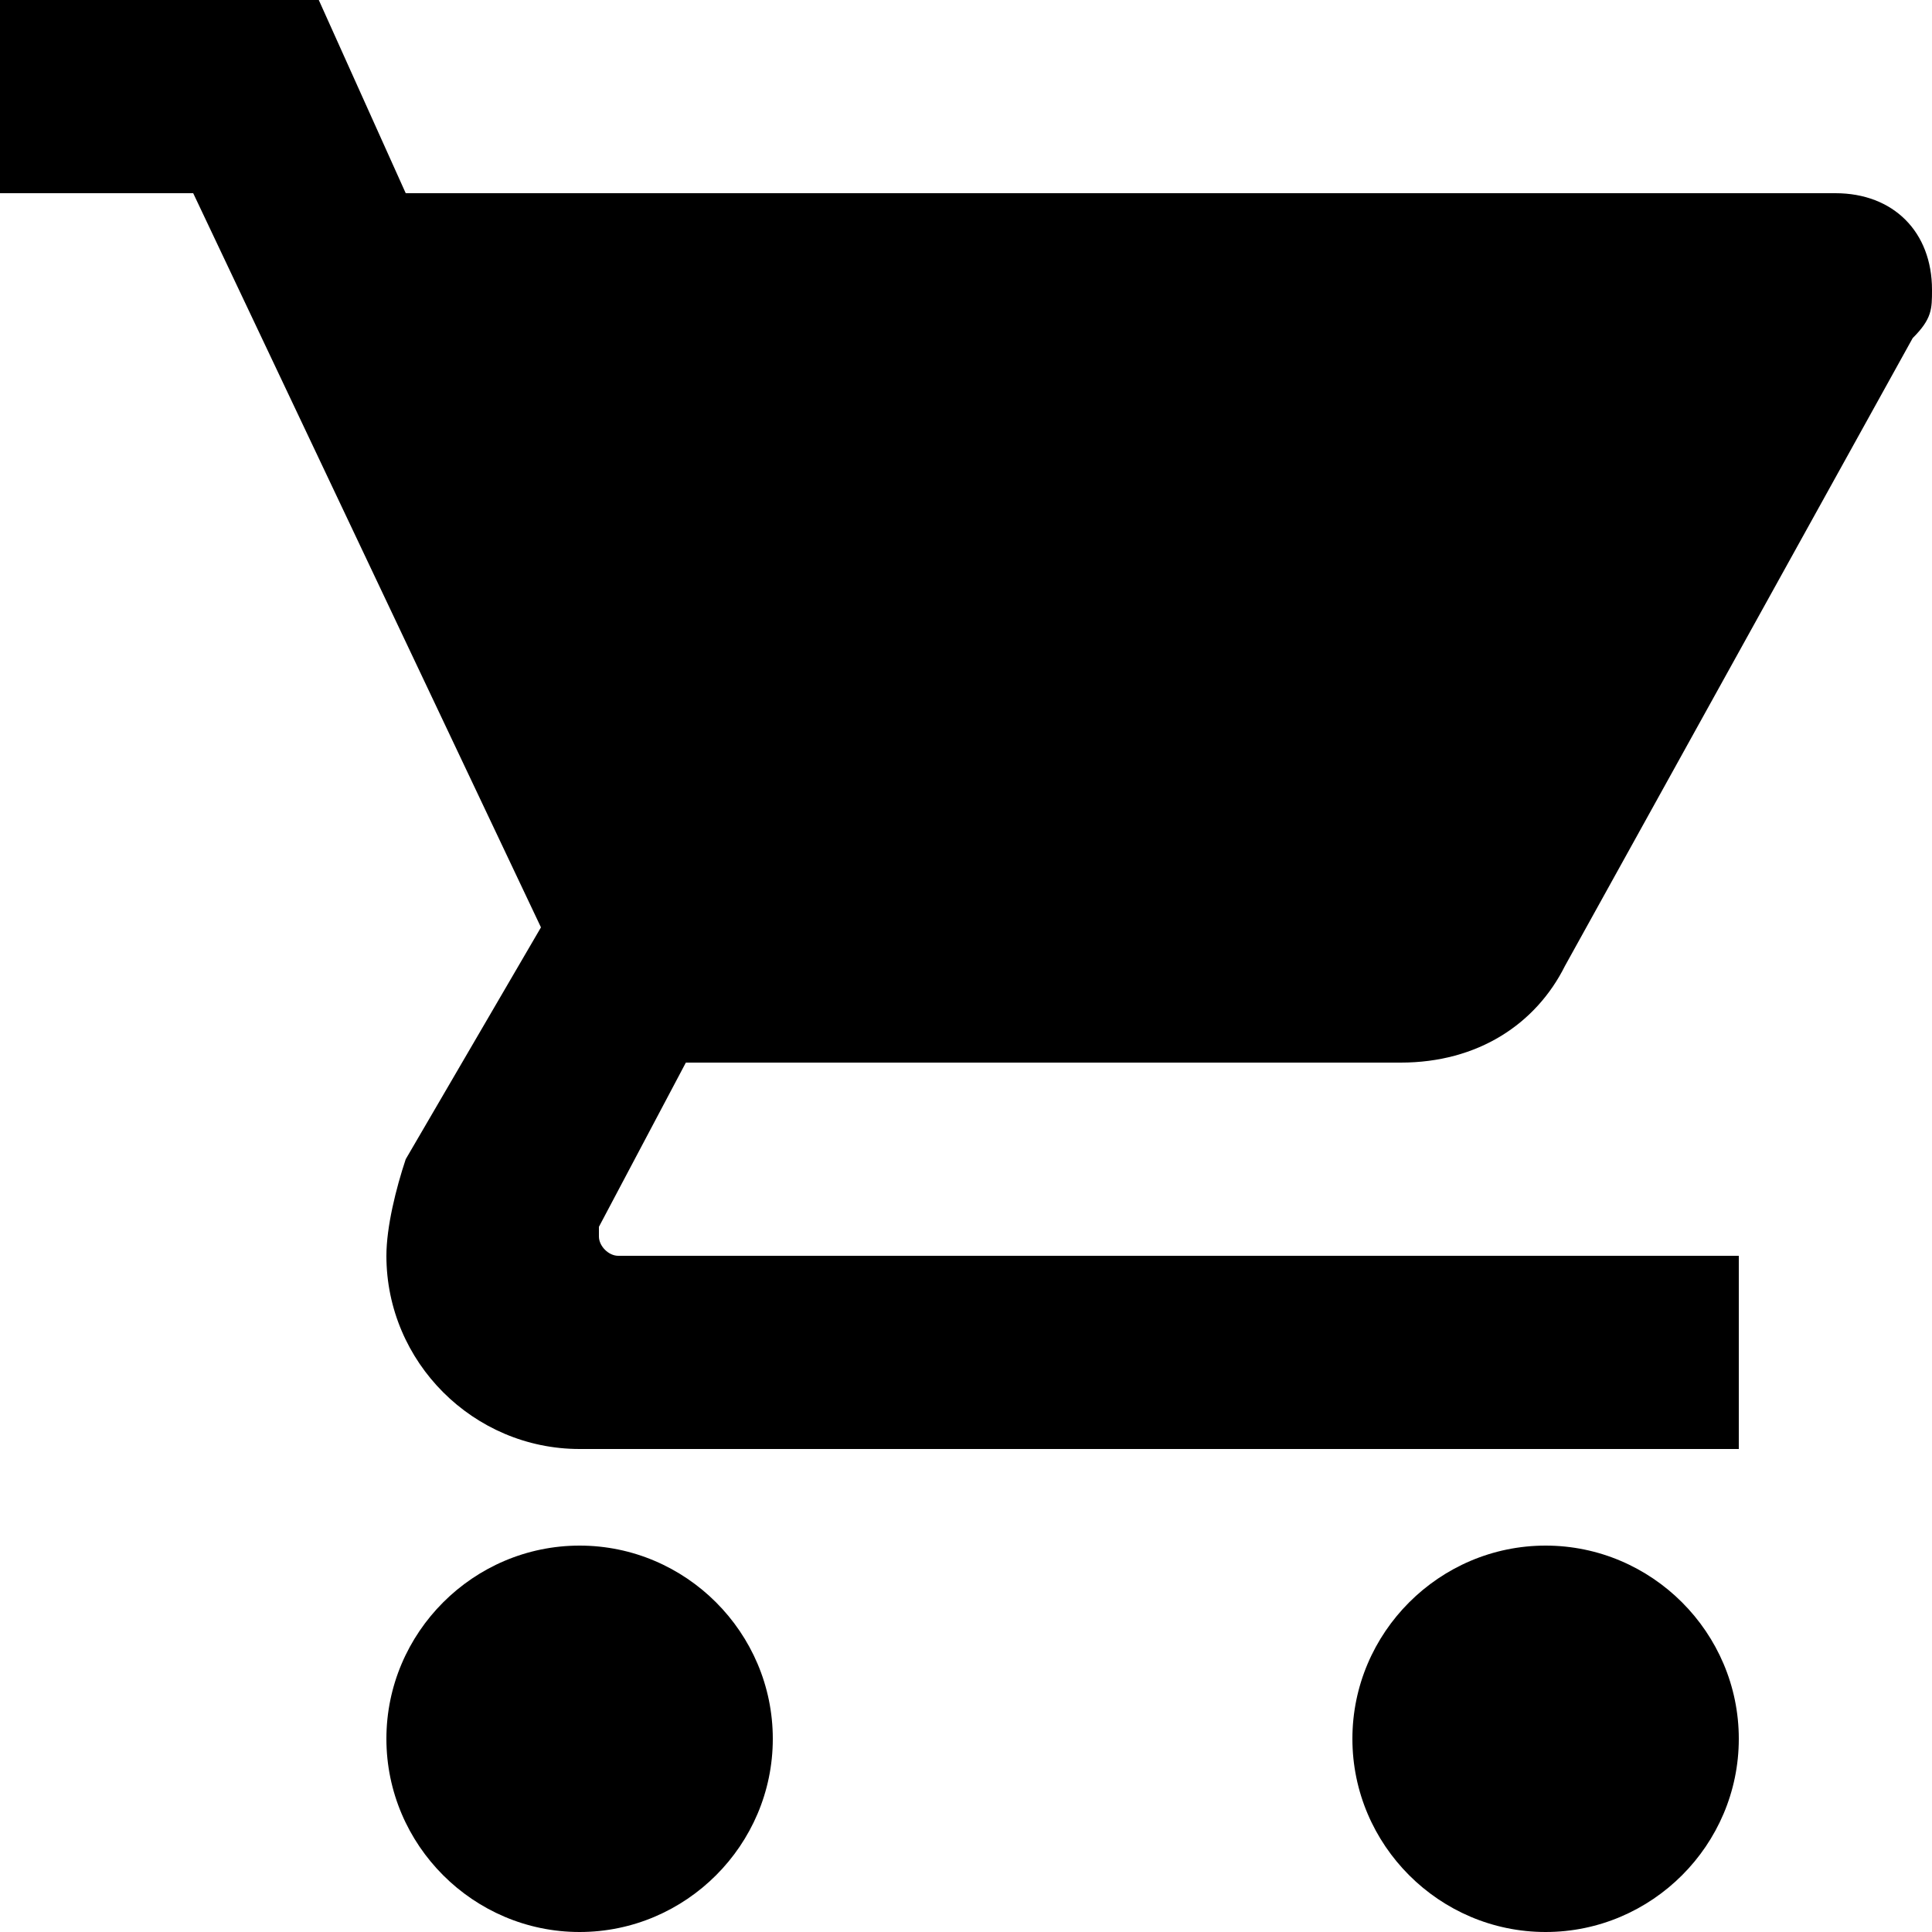
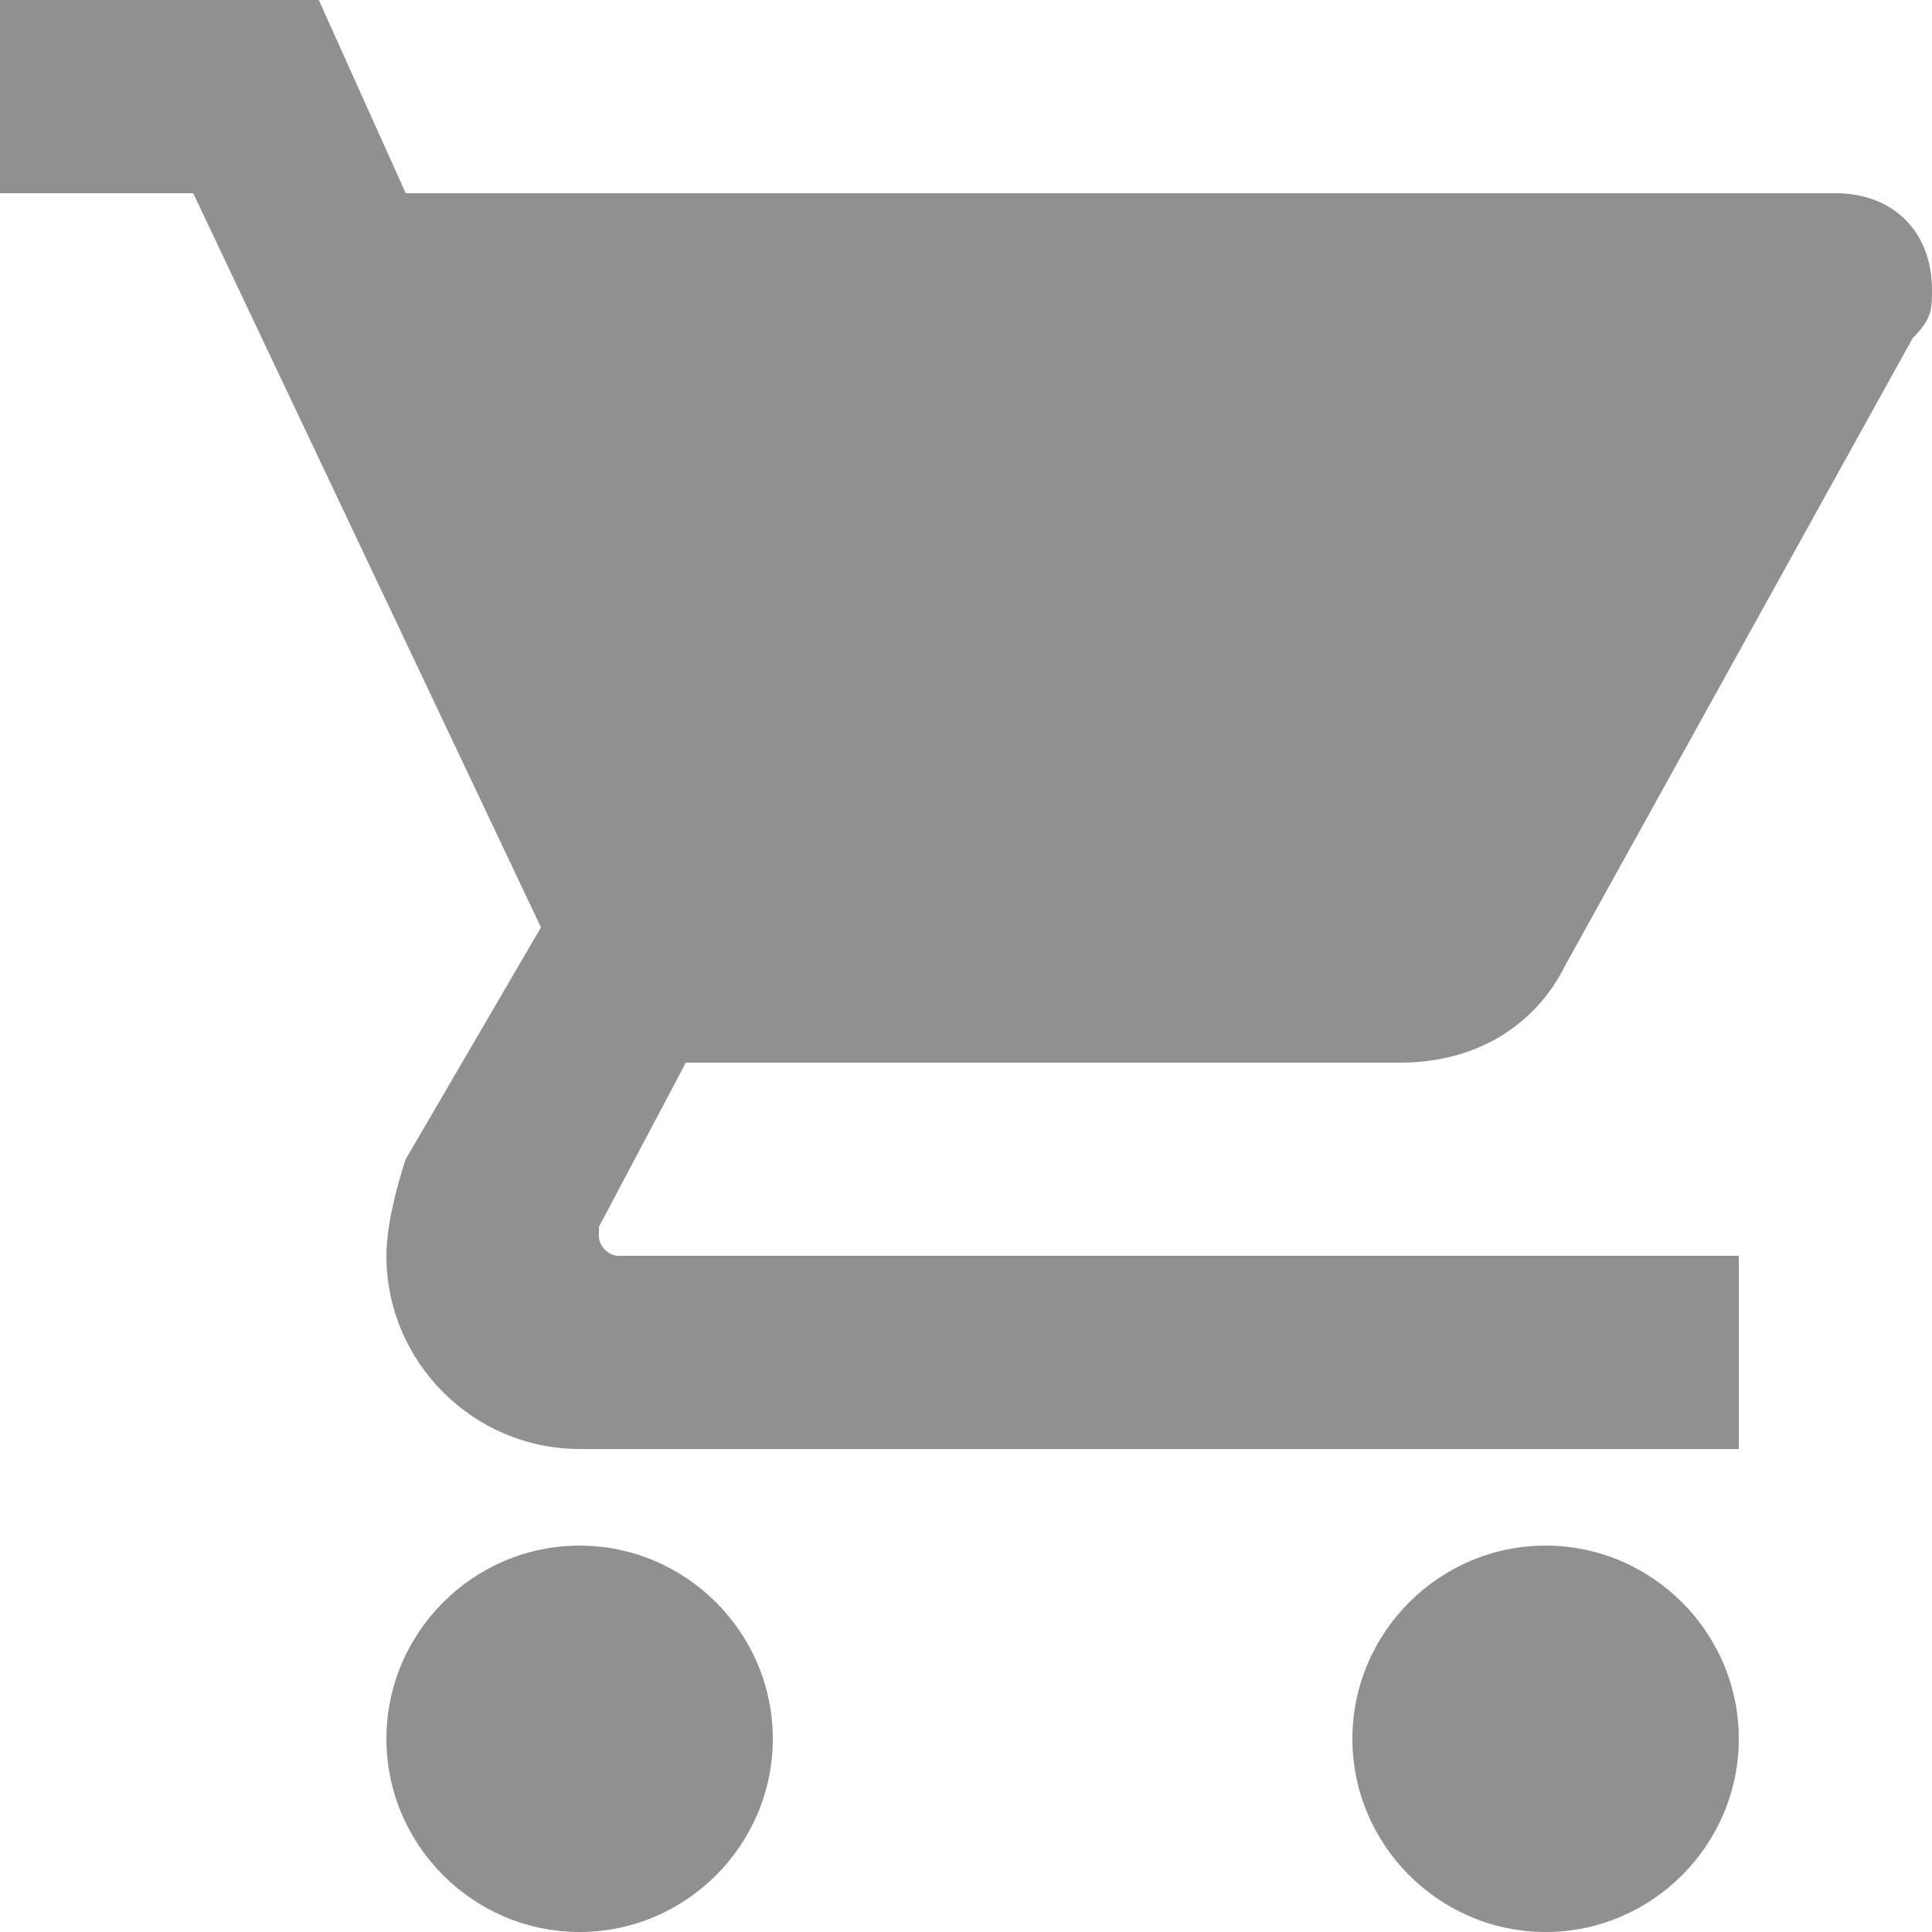
<svg xmlns="http://www.w3.org/2000/svg" height="20px" version="1.1" viewBox="0 0 20 20" width="20px">
  <defs />
  <g fill="none" fill-rule="evenodd" id="Page-1" stroke="none" stroke-width="1">
-     <g fill="#000000" id="Core" transform="translate(-212, -422)">
+     <g fill="#909090" id="Core" transform="translate(-212, -422)">
      <g id="shopping-cart" transform="translate(212, 422)">
        <path d="M6,16 C4.9,16 4,16.9 4,18 C4,19.1 4.9,20 6,20 C7.1,20 8,19.1 8,18 C8,16.9 7.1,16 6,16 L6,16 Z M0,0 L0,2 L2,2 L5.6,9.6 L4.2,12 C4.1,12.3 4,12.7 4,13 C4,14.1 4.9,15 6,15 L18,15 L18,13 L6.4,13 C6.3,13 6.2,12.9 6.2,12.8 L6.2,12.7 L7.1,11 L14.5,11 C15.3,11 15.9,10.6 16.2,10 L19.8,3.5 C20,3.3 20,3.2 20,3 C20,2.4 19.6,2 19,2 L4.2,2 L3.3,0 L0,0 L0,0 Z M16,16 C14.9,16 14,16.9 14,18 C14,19.1 14.9,20 16,20 C17.1,20 18,19.1 18,18 C18,16.9 17.1,16 16,16 L16,16 Z" id="Shape" />
      </g>
    </g>
  </g>
</svg>
